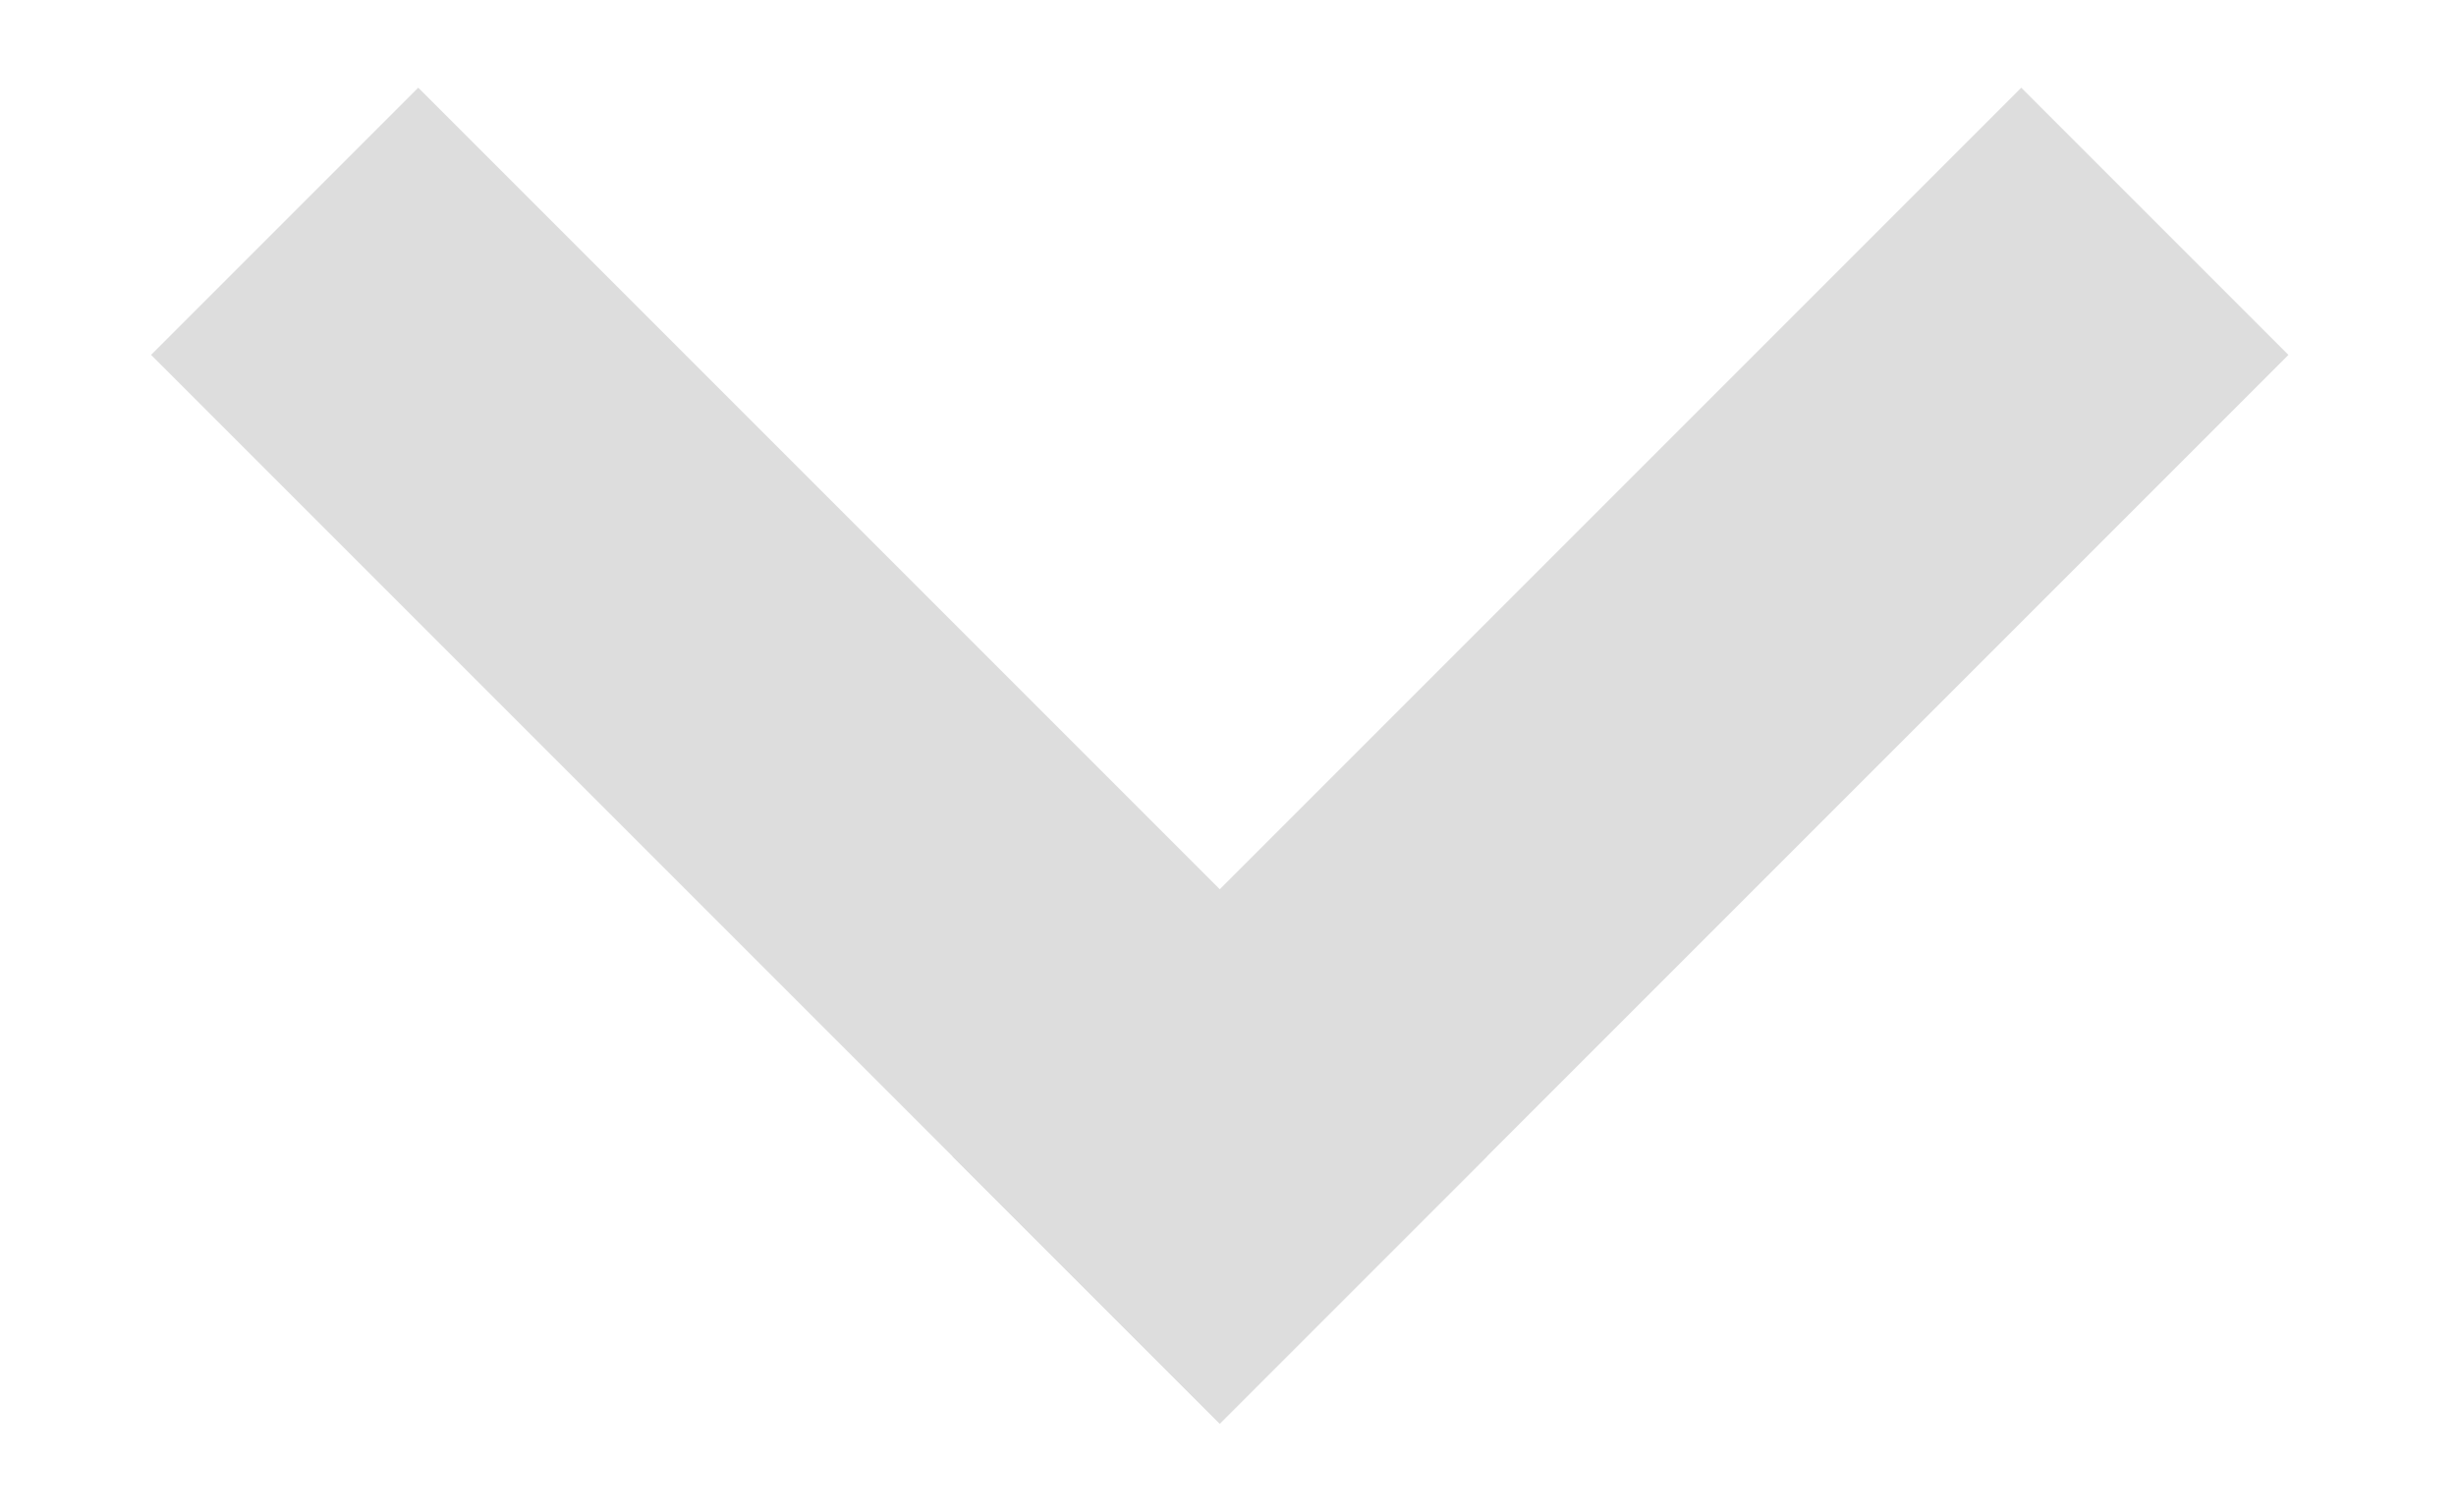
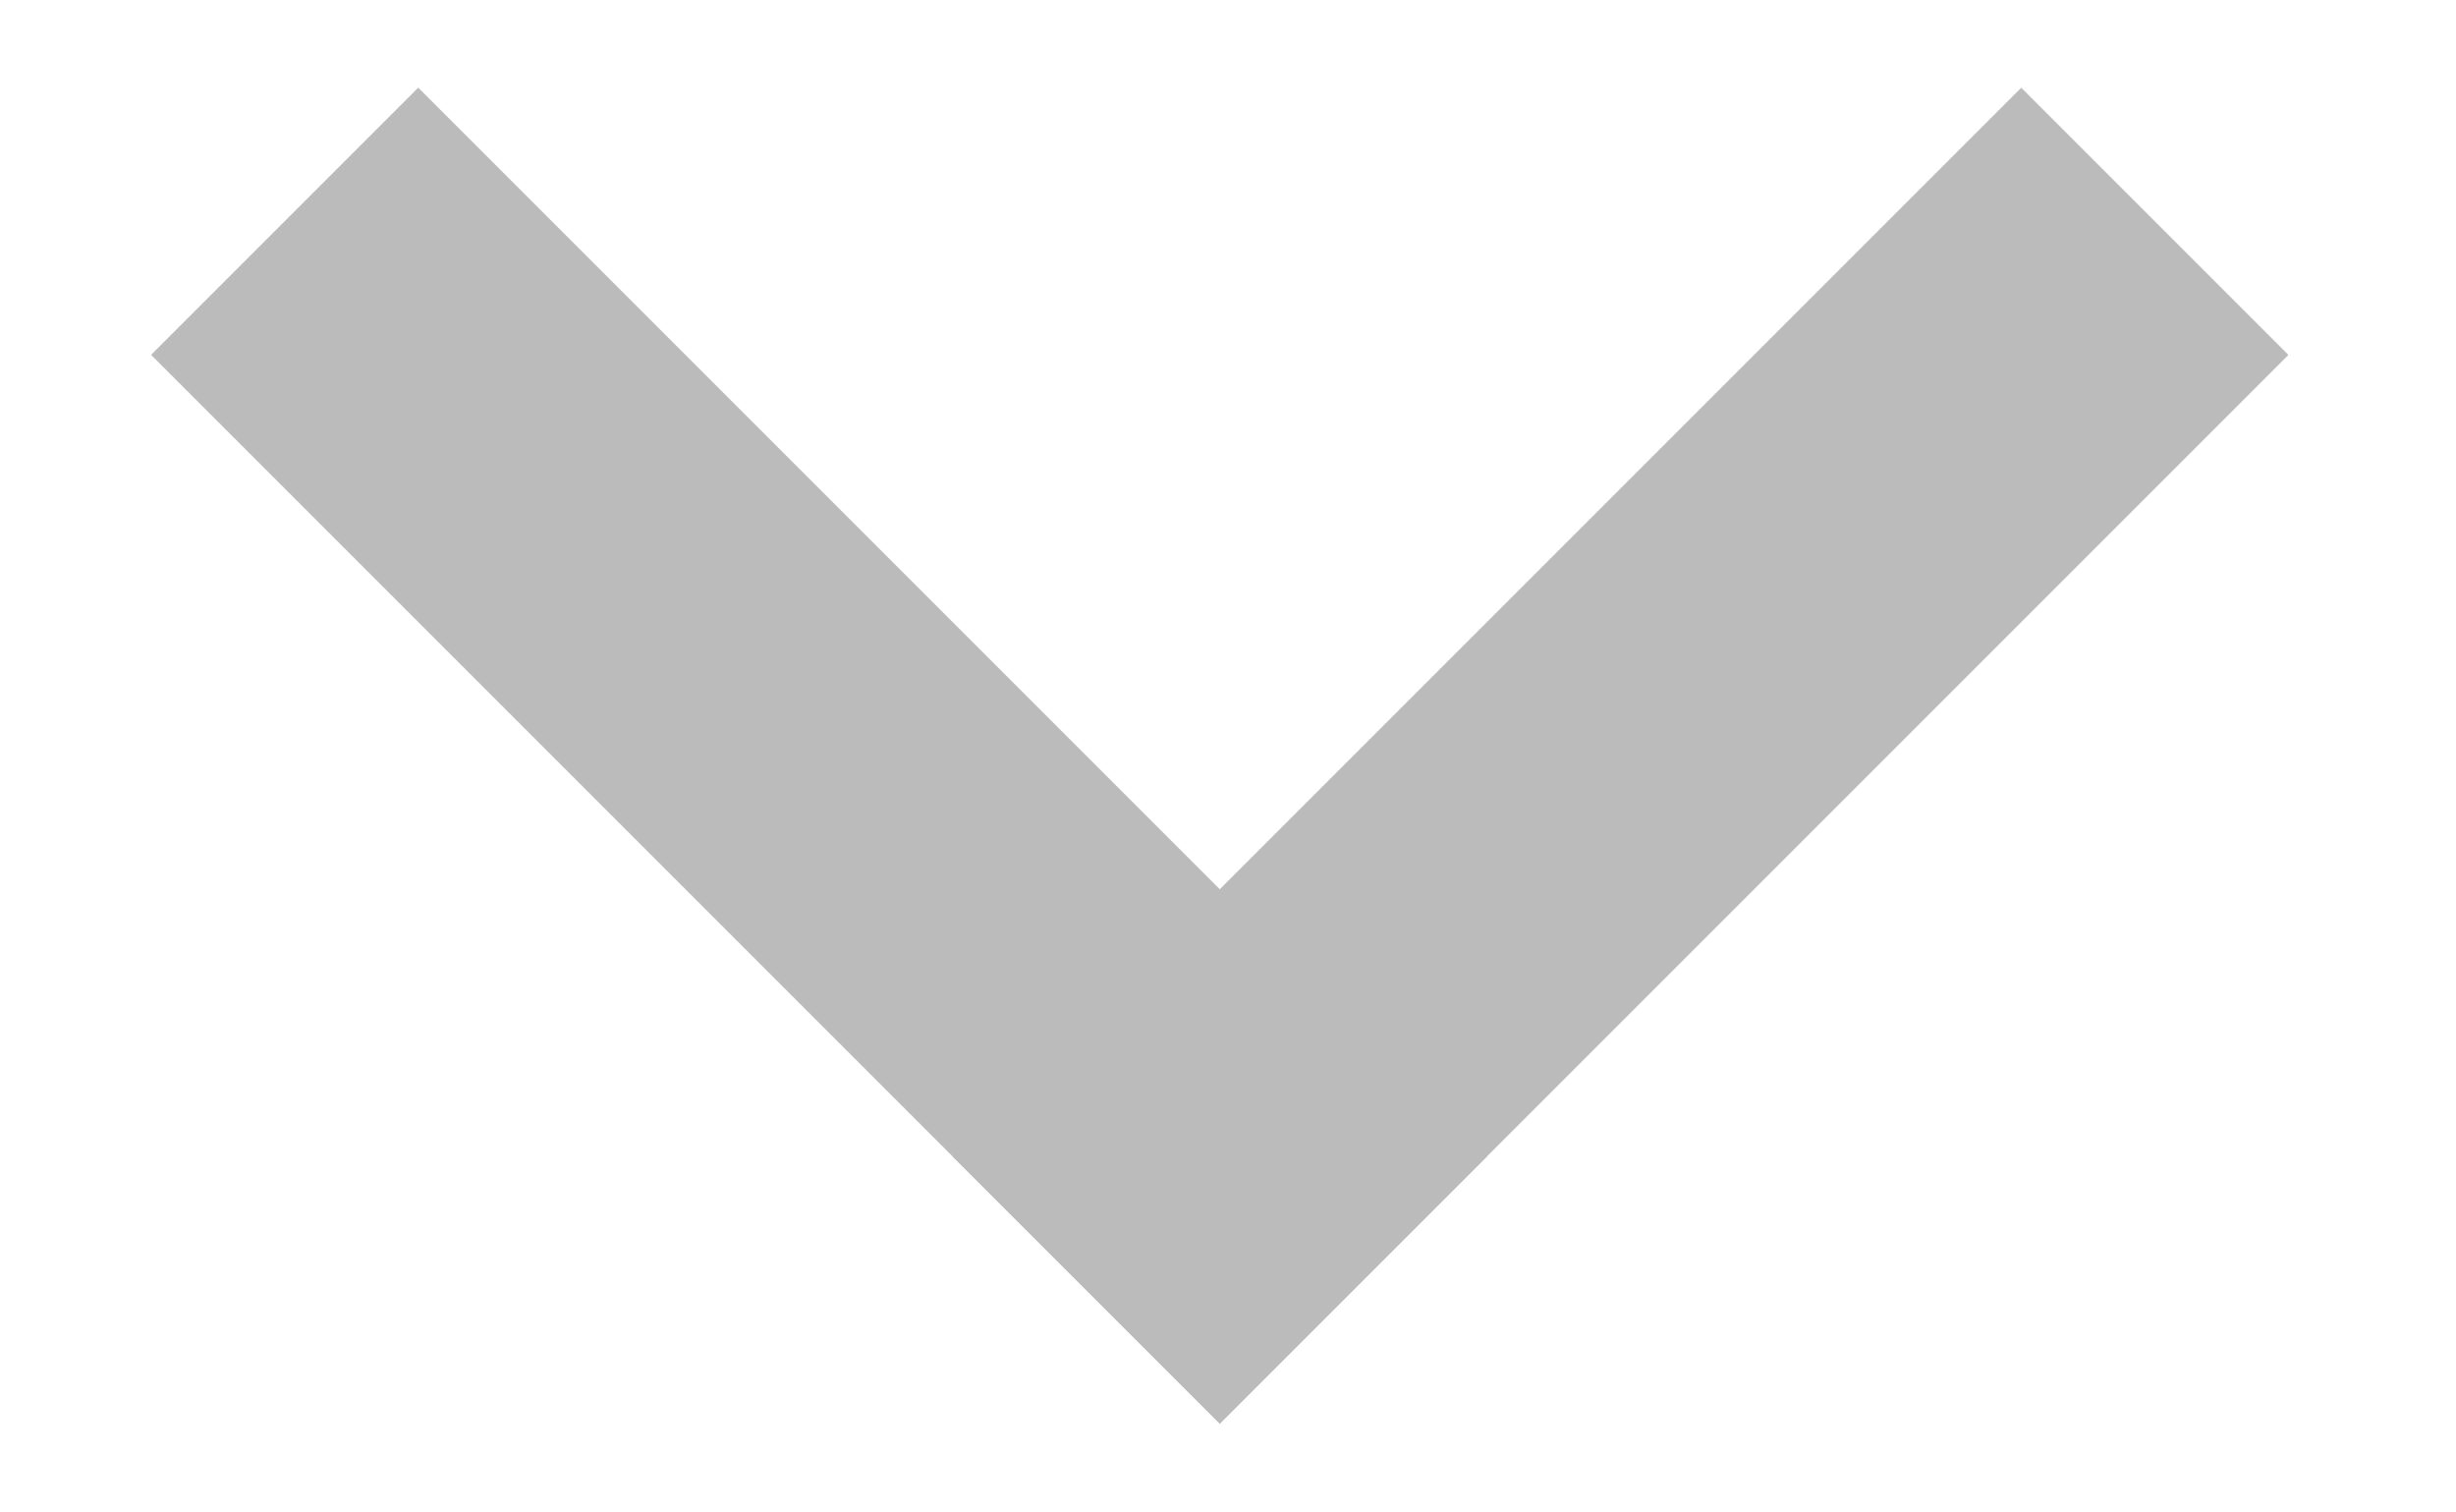
<svg xmlns="http://www.w3.org/2000/svg" width="13" height="8" viewBox="0 0 13 8" fill="none">
-   <rect width="2" height="8" transform="matrix(0.707107 -0.707107 -0.707107 -0.707107 6.45654 7.53516)" fill="#DDDDDD" />
-   <rect width="2" height="8" transform="matrix(0.707107 0.707107 0.707107 -0.707107 5.04199 6.12109)" fill="#DDDDDD" />
+   <rect width="2" height="8" transform="matrix(0.707107 -0.707107 -0.707107 -0.707107 6.45654 7.53516)" fill="#BBBBBB" />
+   <rect width="2" height="8" transform="matrix(0.707107 0.707107 0.707107 -0.707107 5.04199 6.12109)" fill="#BBBBBB" />
</svg>
